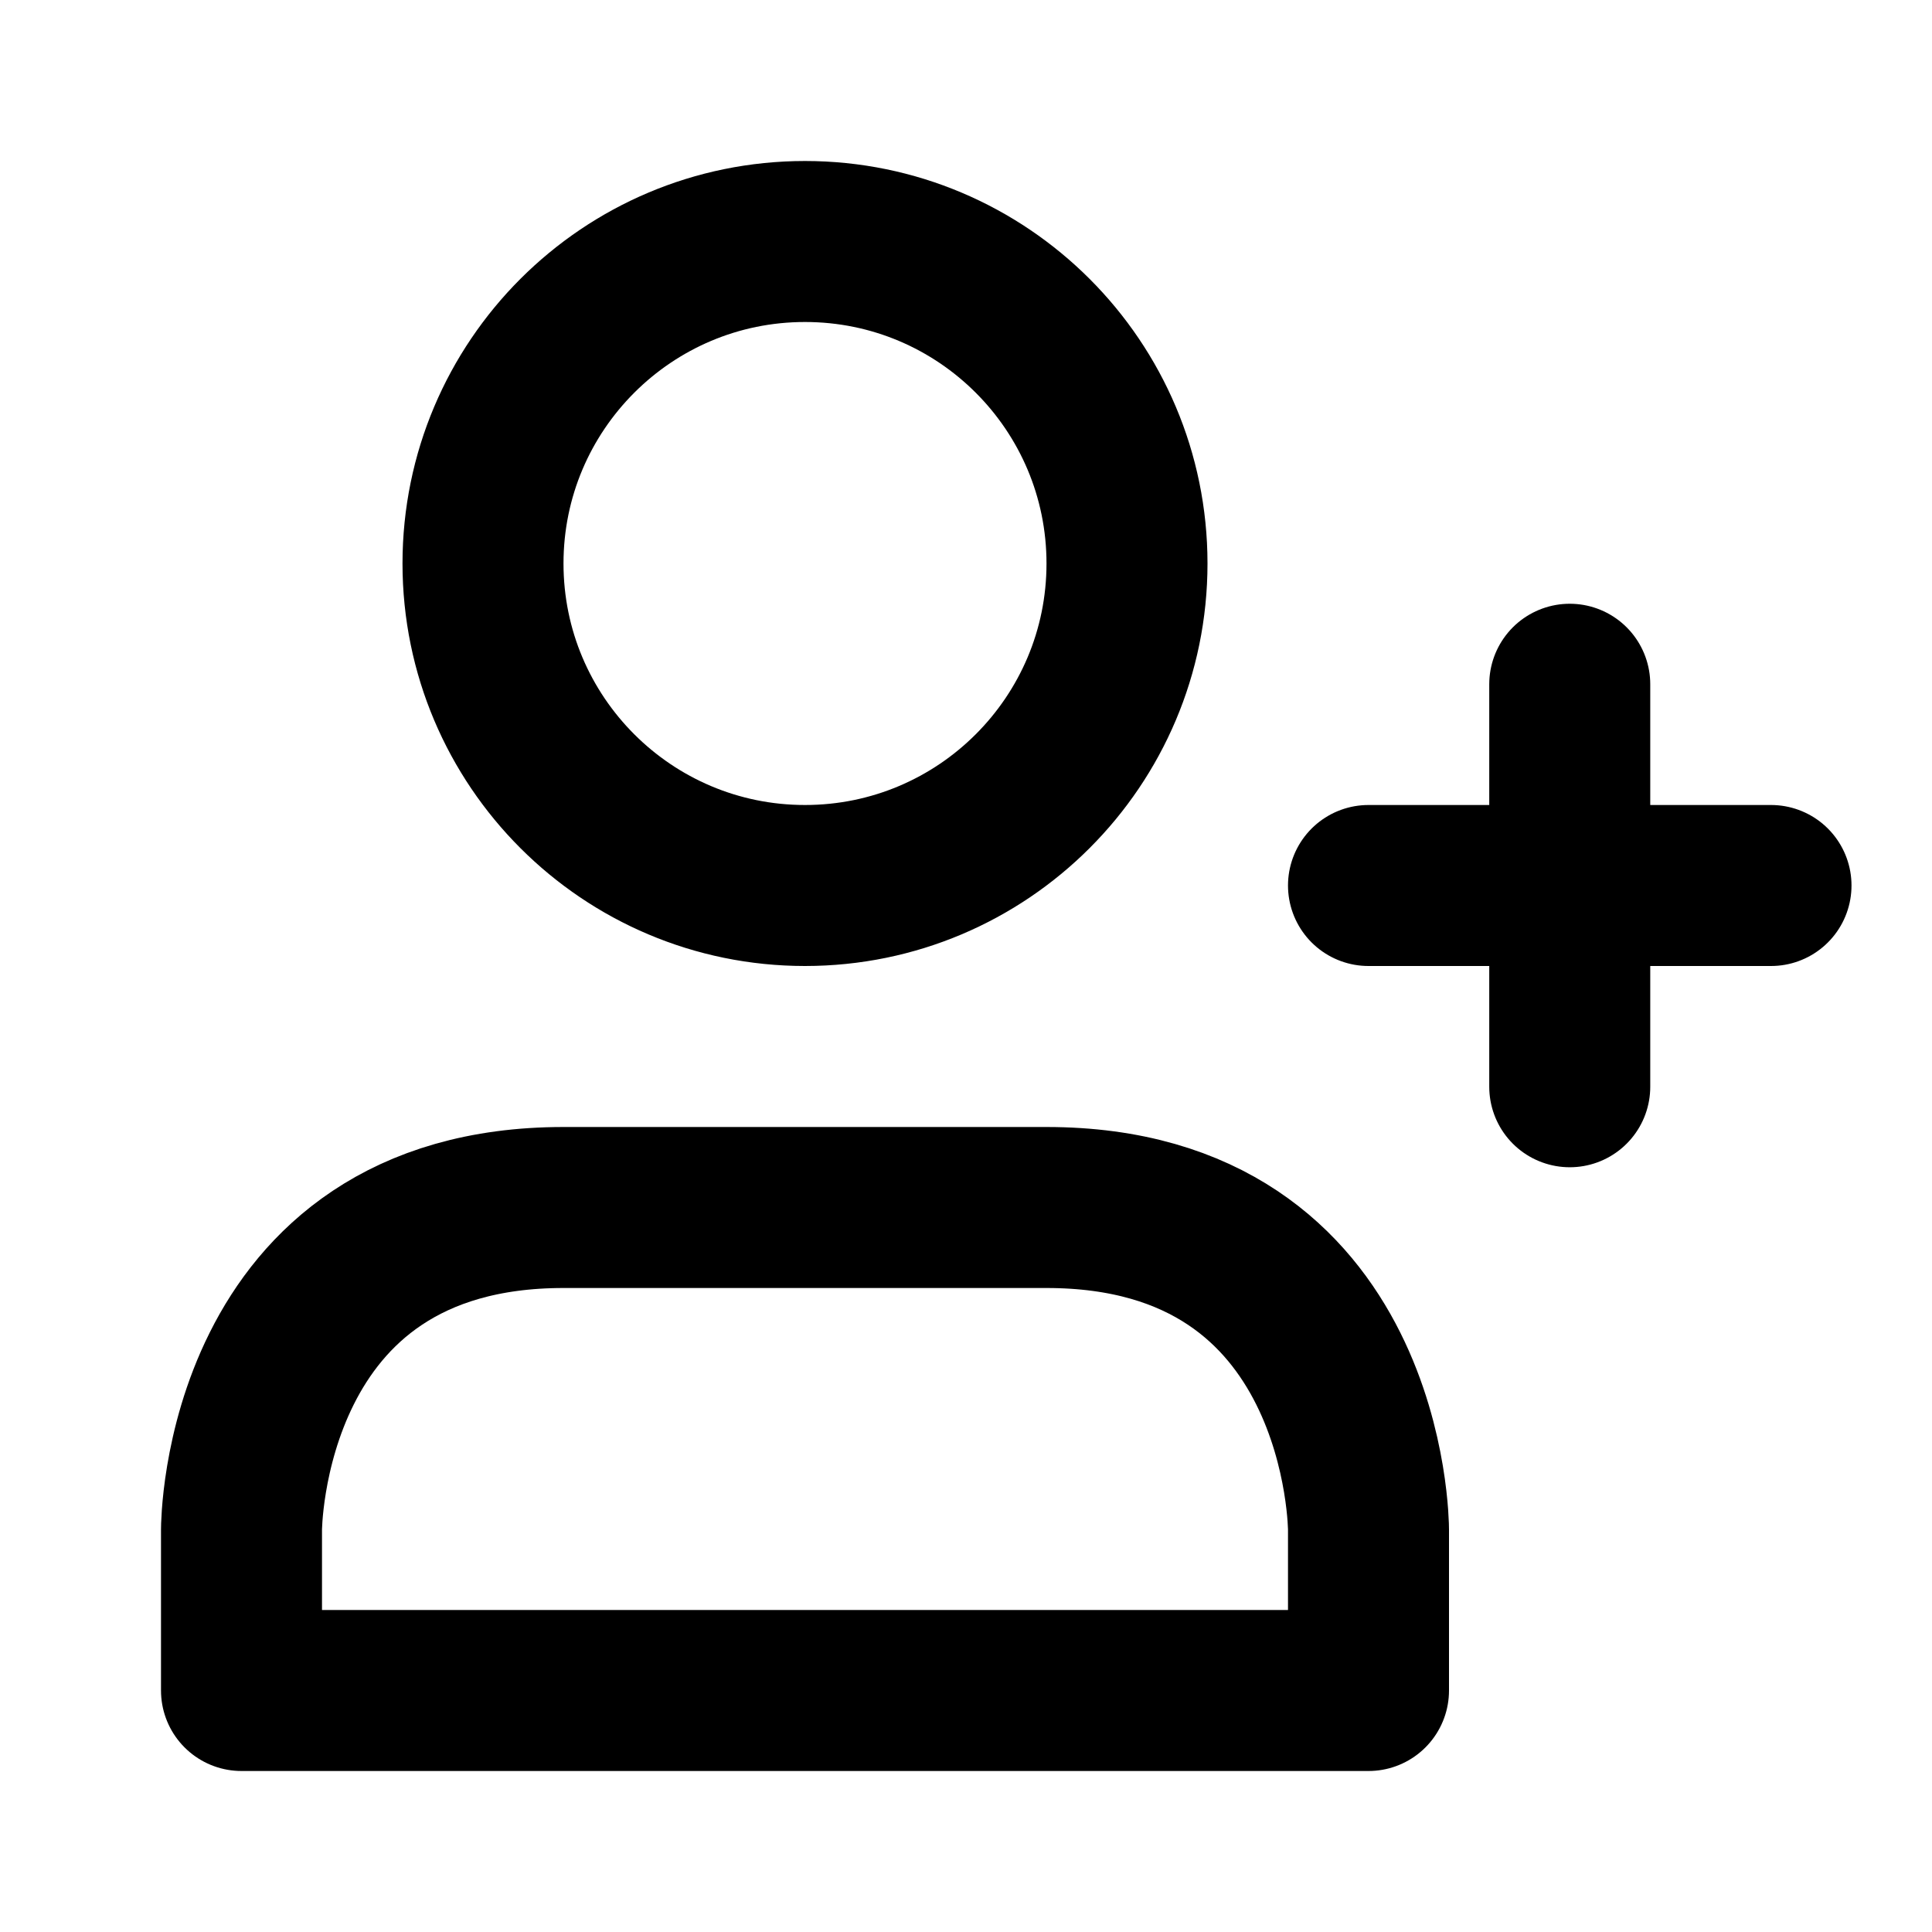
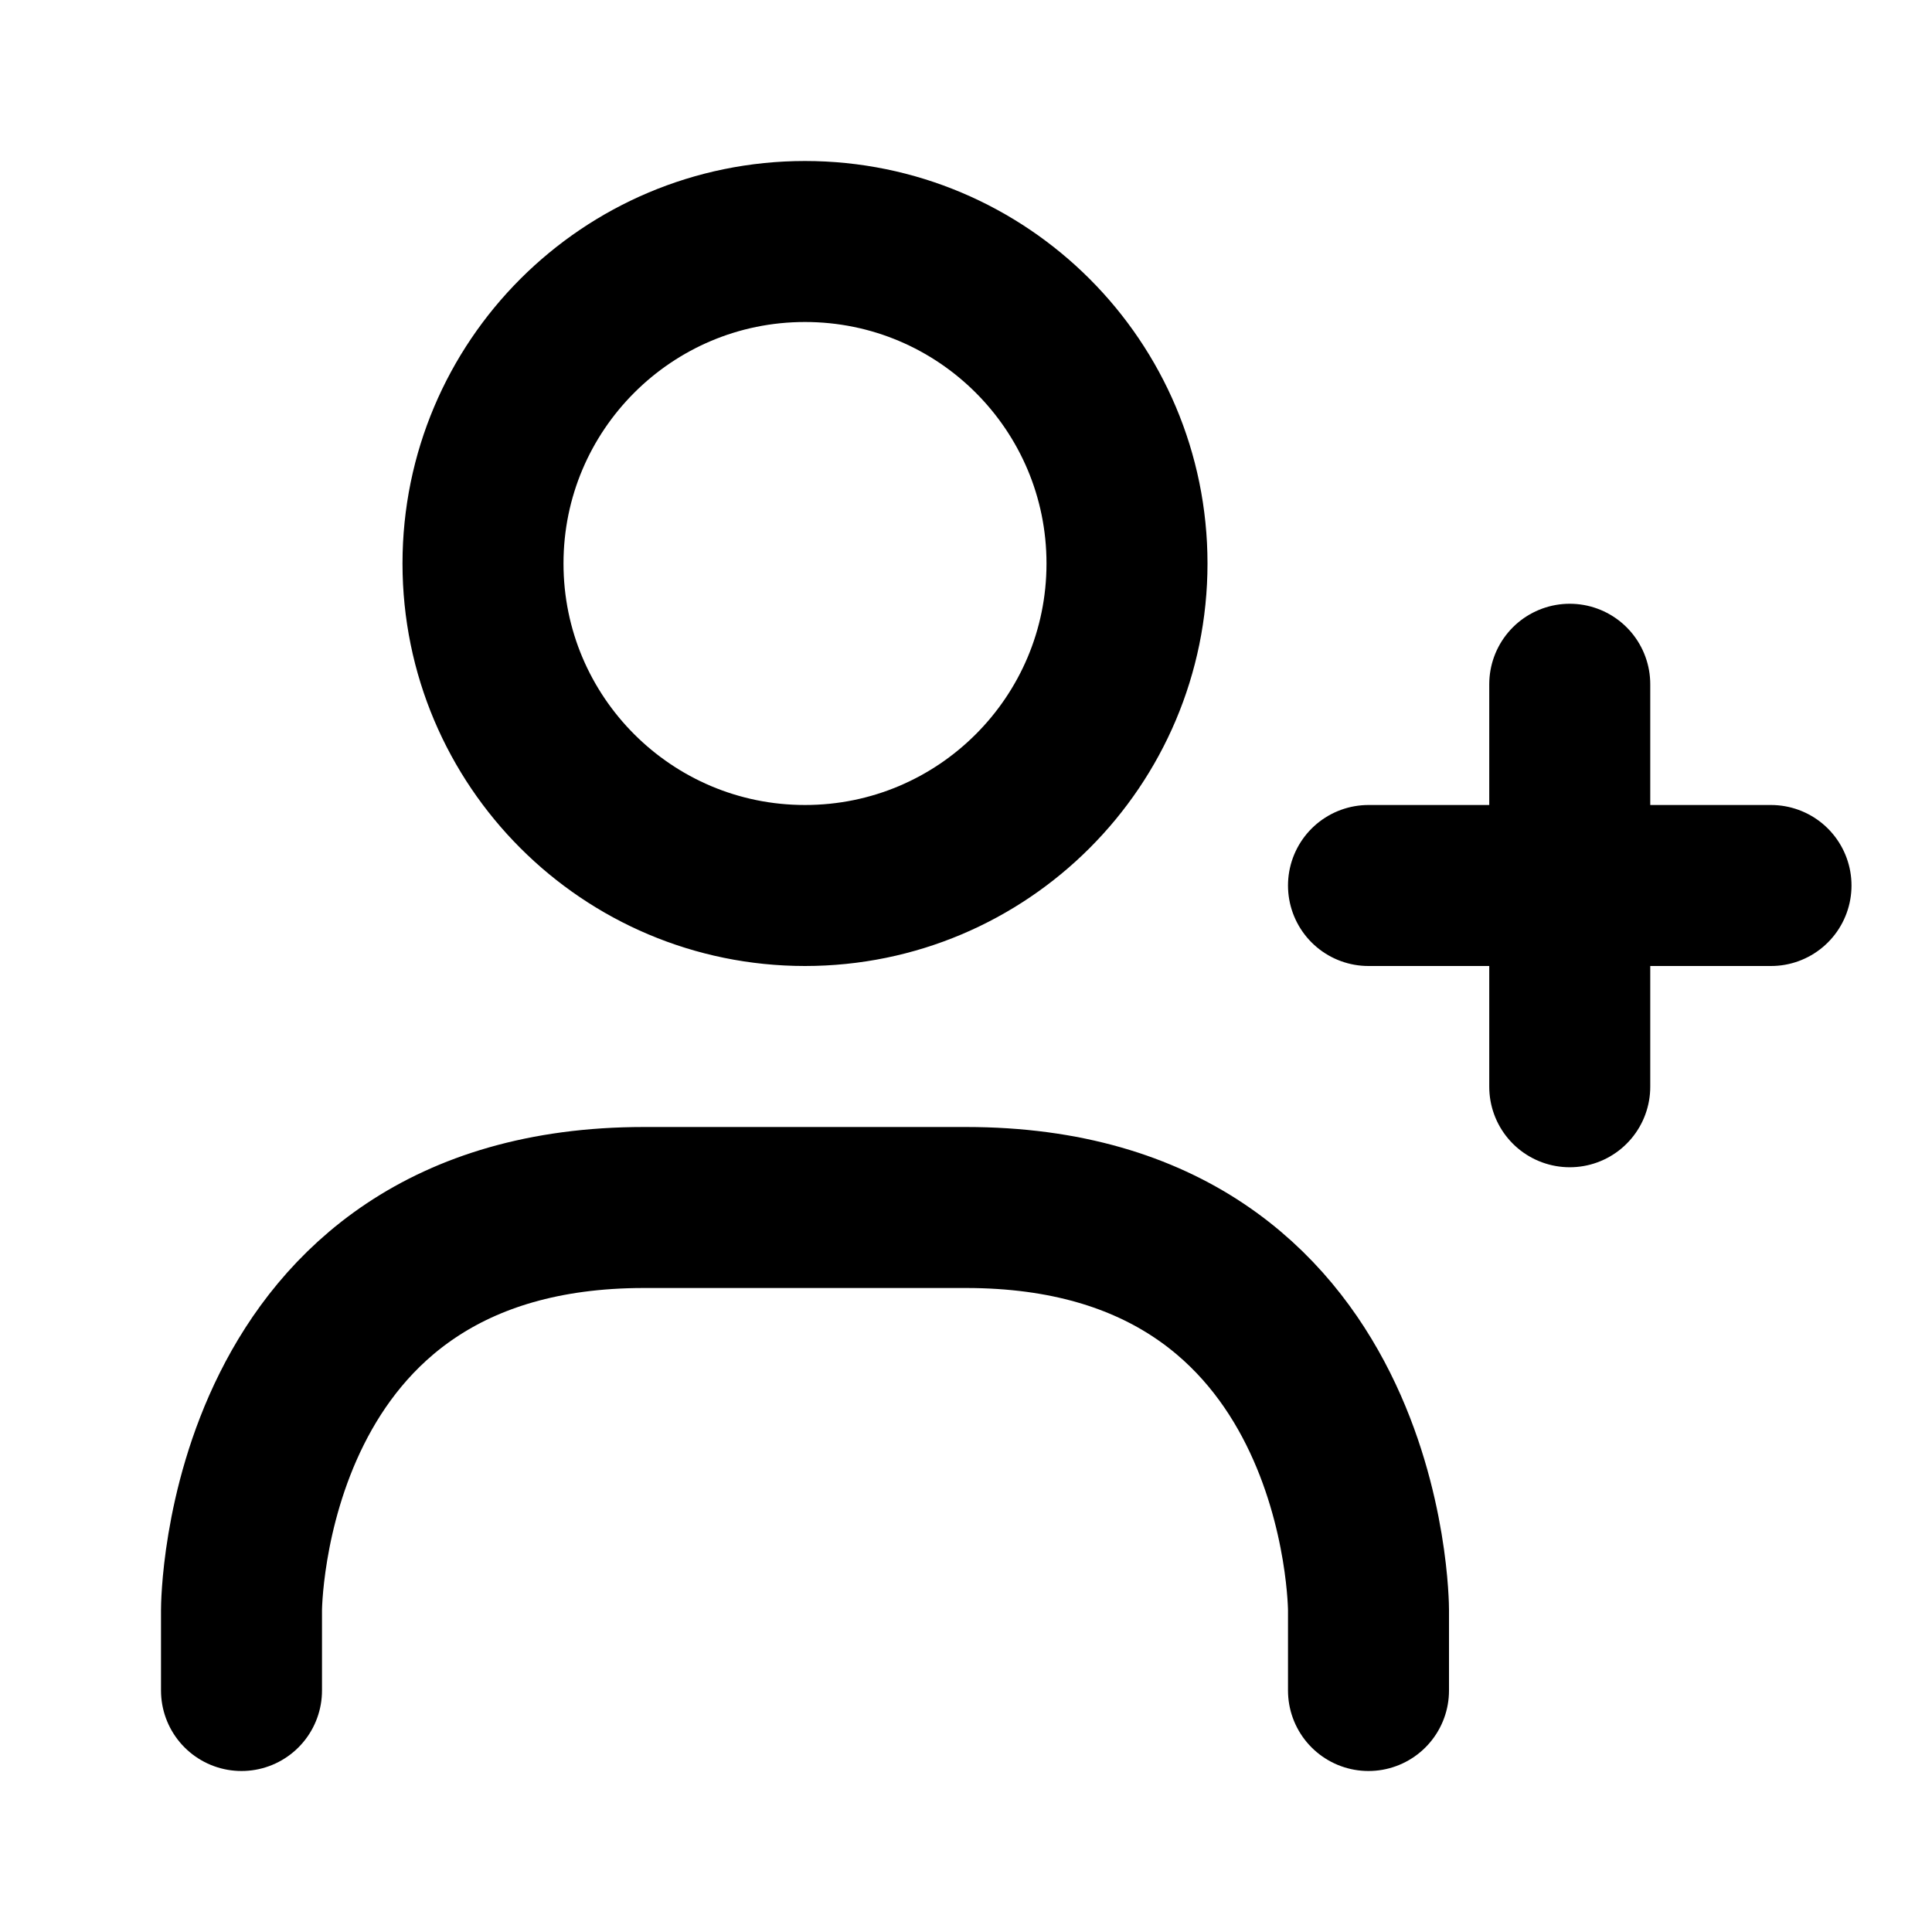
- <svg xmlns="http://www.w3.org/2000/svg" stroke-miterlimit="10" style="fill-rule:nonzero;clip-rule:evenodd;stroke-linecap:round;stroke-linejoin:round;" version="1.1" viewBox="0 0 24 24" xml:space="preserve">
+ <svg xmlns="http://www.w3.org/2000/svg" height="24.0px" stroke-miterlimit="10" style="fill-rule:nonzero;clip-rule:evenodd;stroke-linecap:round;stroke-linejoin:round;" version="1.1" viewBox="0 0 24 24" width="24.0px" xml:space="preserve">
  <defs />
  <g id="Layer-1">
-     <path d="M3 21L17 21L17 19C17 19 17 15 13 15L7 15C3 15 3 19 3 19L3 21ZM6 7C6 4.791 7.791 3 10 3C12.209 3 14 4.791 14 7C14 9.209 12.209 11 10 11C7.791 11 6 9.209 6 7ZM17 11L22 11M19.5 8.5L19.5 13.5" fill="none" fill-rule="evenodd" opacity="1" stroke="#000000" stroke-linecap="round" stroke-linejoin="round" stroke-width="2" />
+     <path d="M6 7C6 4.791 7.791 3 10 3C12.209 3 14 4.791 14 7C14 9.209 12.209 11 10 11C7.791 11 6 9.209 6 7ZM17 11L22 11M19.5 8.5L19.5 13.5M17 21L17 20C17 20 17 15 12 15L8 15C3 15 3 20 3 20L3 21" fill="none" opacity="1" stroke="#000000" stroke-linecap="round" stroke-linejoin="round" stroke-width="2" />
  </g>
</svg>
